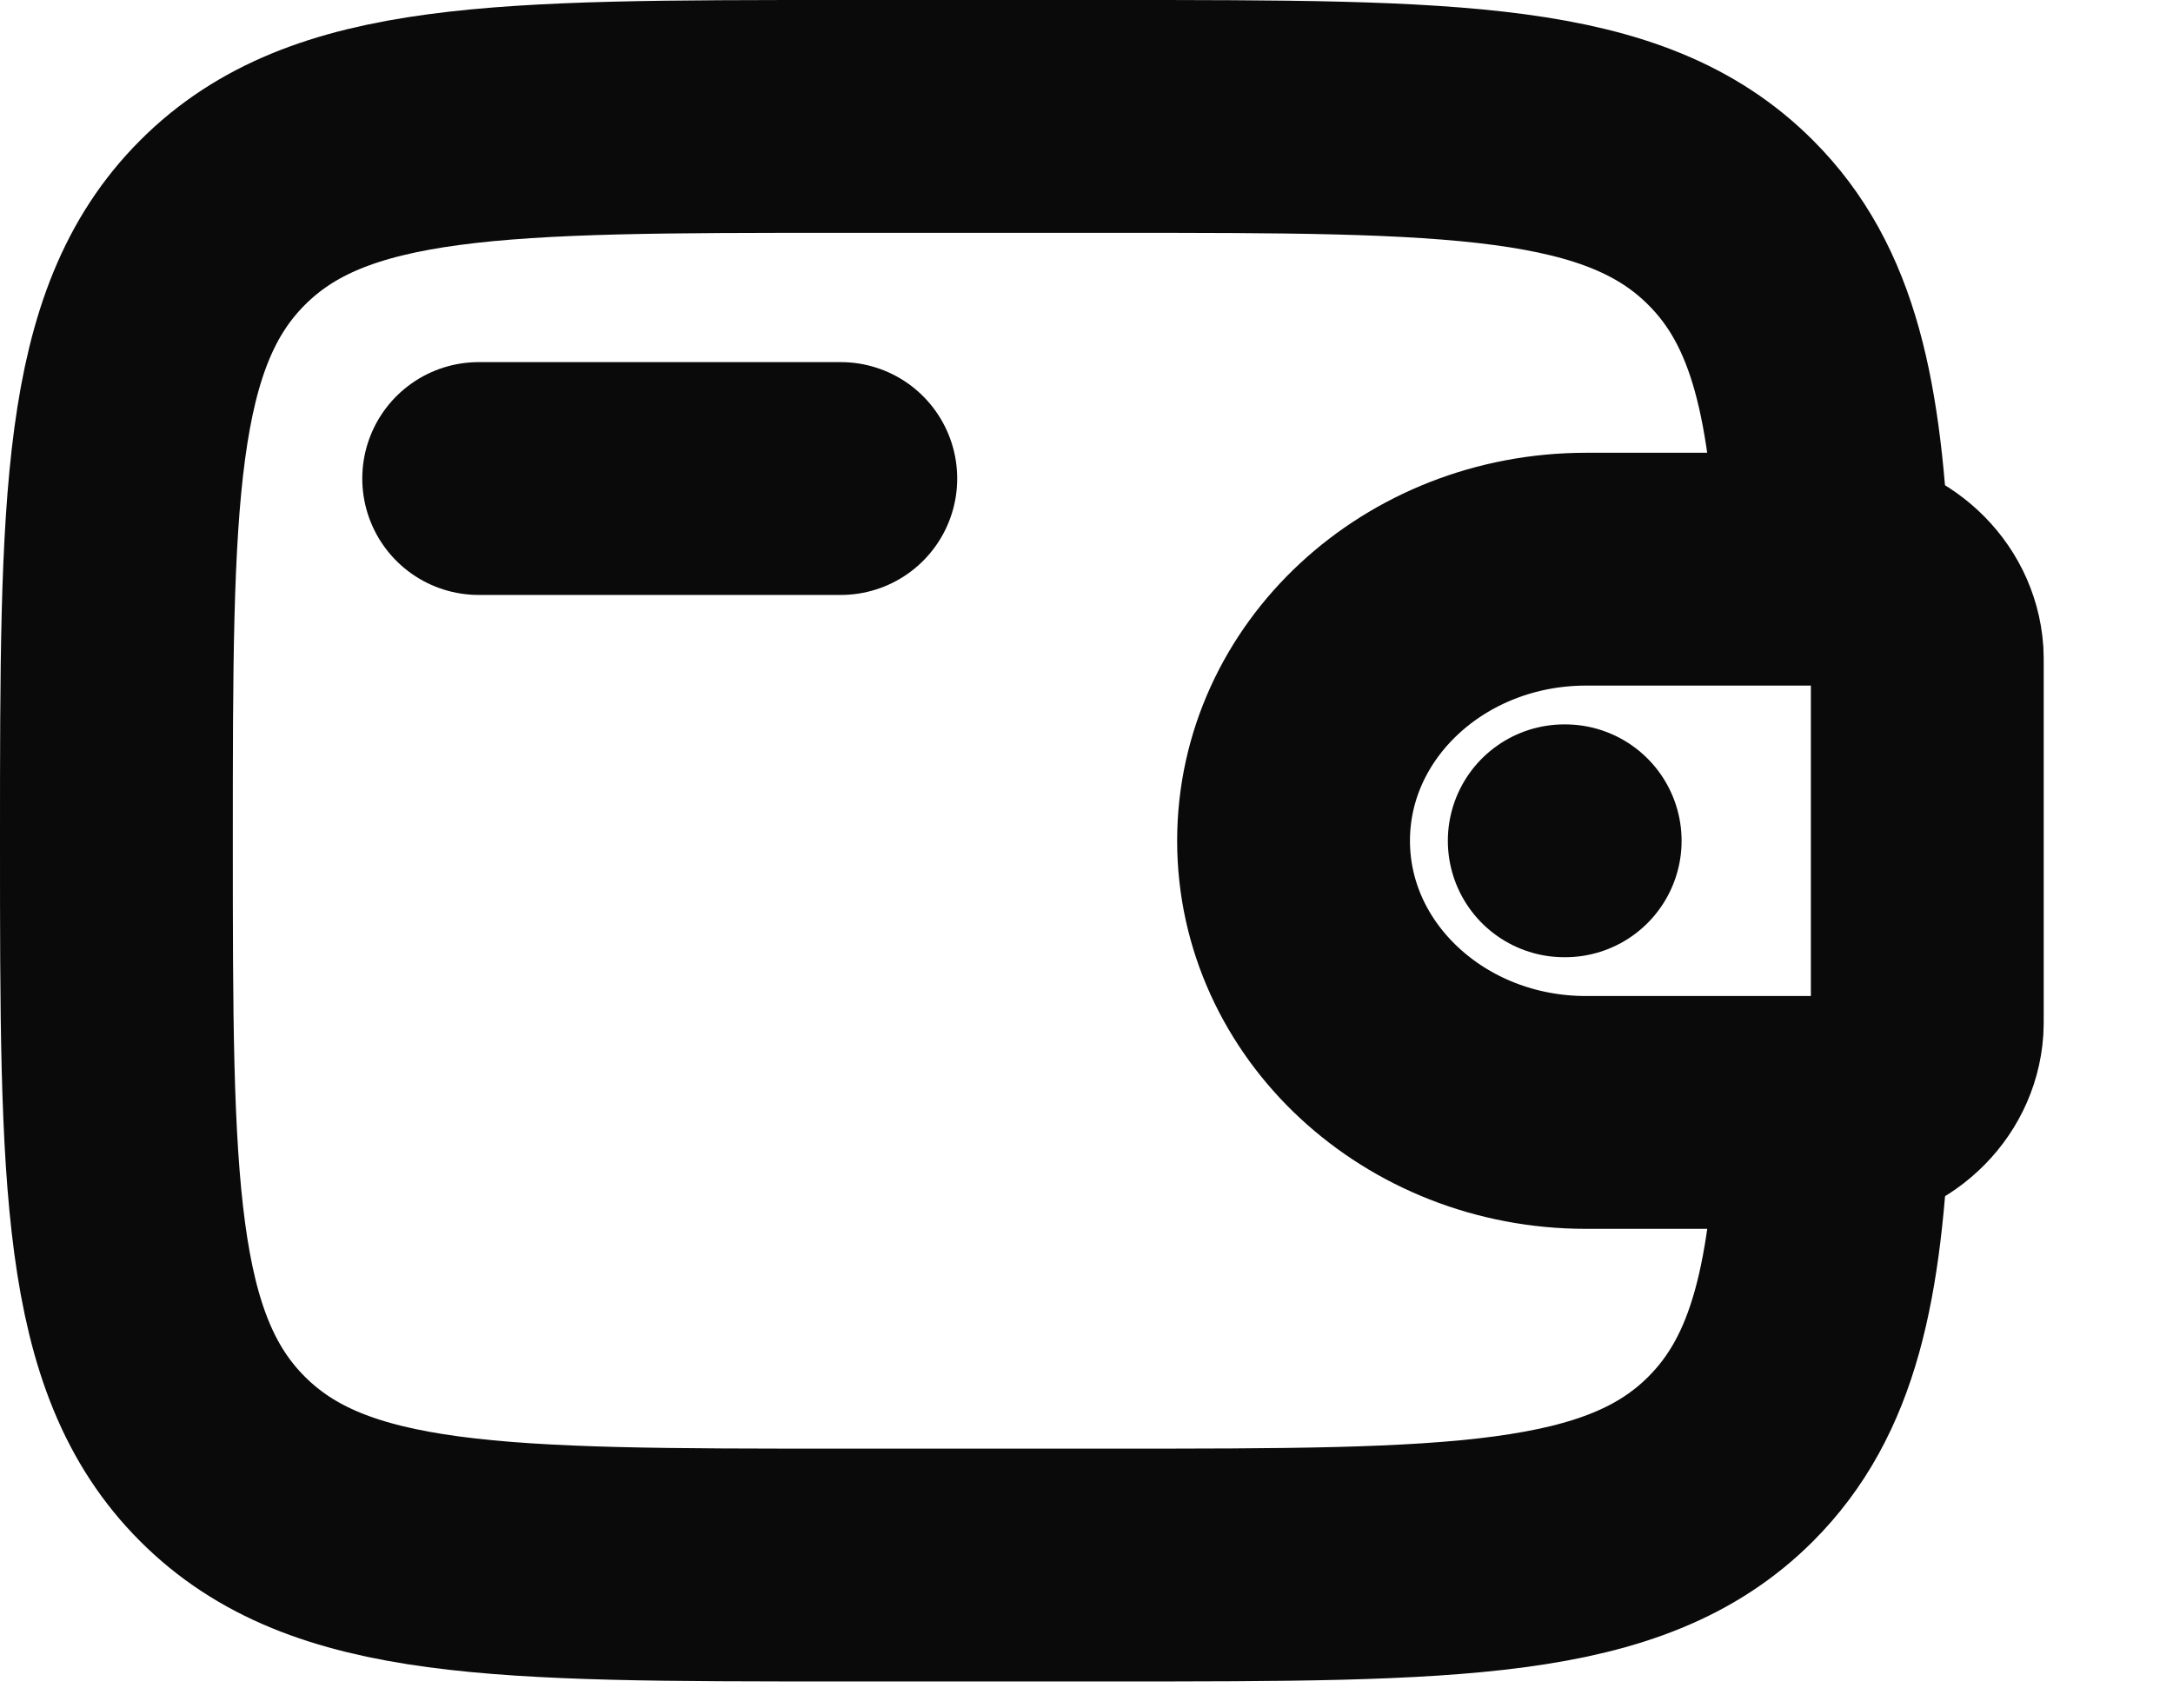
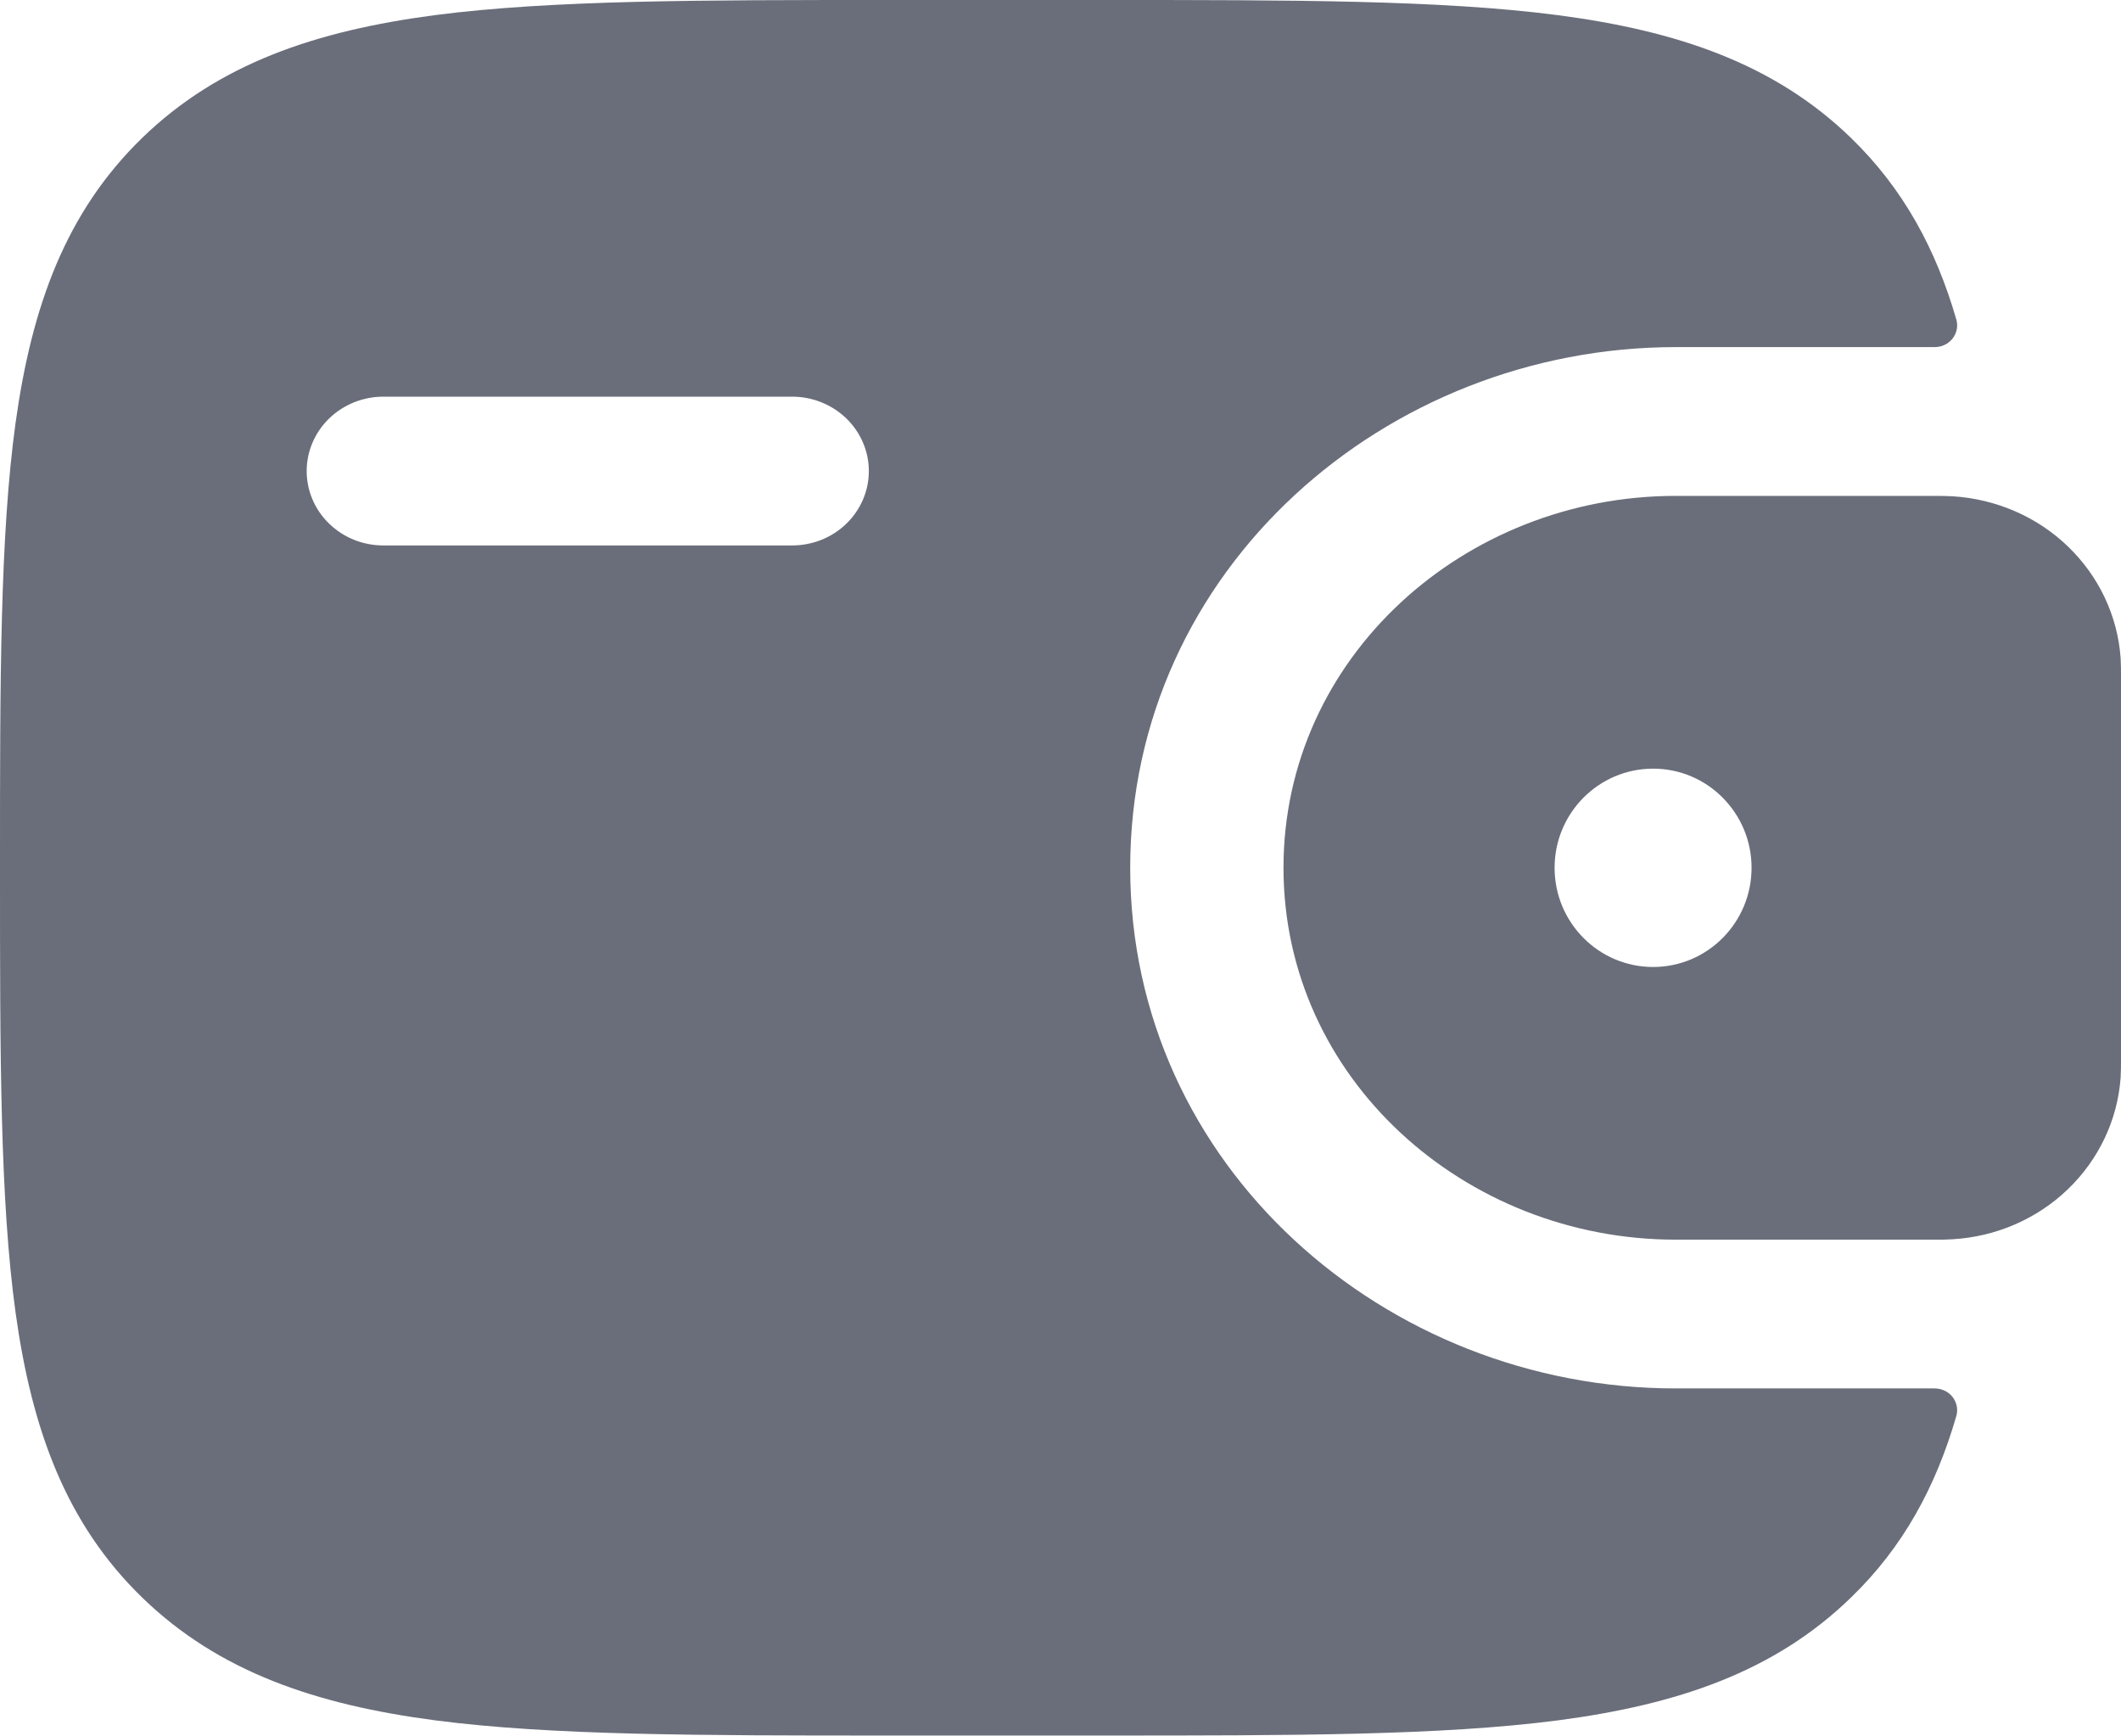
- <svg xmlns="http://www.w3.org/2000/svg" width="14" height="11" viewBox="0 0 14 11" fill="none">
-   <path d="M3.084 3.083H5.417" stroke="#0A0A0A" stroke-width="1.5" stroke-linecap="round" stroke-linejoin="round" />
-   <path d="M11.737 3.667H10.219C9.177 3.667 8.334 4.45 8.334 5.417C8.334 6.383 9.178 7.167 10.218 7.167H11.737C11.786 7.167 11.809 7.167 11.83 7.165C12.145 7.146 12.396 6.913 12.416 6.621C12.417 6.603 12.417 6.58 12.417 6.535V4.298C12.417 4.253 12.417 4.231 12.416 4.212C12.395 3.92 12.145 3.687 11.83 3.668C11.81 3.667 11.786 3.667 11.737 3.667Z" stroke="#0A0A0A" stroke-width="1.5" />
-   <path d="M11.813 3.667C11.767 2.575 11.622 1.905 11.15 1.434C10.467 0.75 9.366 0.75 7.167 0.75H5.417C3.217 0.75 2.117 0.75 1.434 1.434C0.751 2.117 0.75 3.217 0.75 5.417C0.75 7.616 0.75 8.717 1.434 9.4C2.117 10.083 3.217 10.083 5.417 10.083H7.167C9.366 10.083 10.467 10.083 11.15 9.4C11.622 8.928 11.768 8.259 11.813 7.167" stroke="#0A0A0A" stroke-width="1.5" />
-   <path d="M10.078 5.417H10.084" stroke="#0A0A0A" stroke-width="1.5" stroke-linecap="round" stroke-linejoin="round" />
+ <svg xmlns="http://www.w3.org/2000/svg" width="22" height="18" viewBox="0 0 22 18" fill="none">
+   <path fill-rule="evenodd" clip-rule="evenodd" d="M20.251 5.147C20.191 5.144 20.127 5.143 20.059 5.143H17.381C15.189 5.143 13.313 6.818 13.313 9C13.313 11.183 15.19 12.857 17.381 12.857H20.059C20.127 12.858 20.191 12.857 20.252 12.853C20.702 12.827 21.128 12.643 21.448 12.335C21.769 12.027 21.964 11.616 21.996 11.179C22 11.117 22 11.05 22 10.989V7.012C22 6.95 22 6.884 21.996 6.822C21.964 6.385 21.769 5.974 21.448 5.666C21.128 5.358 20.701 5.174 20.251 5.147ZM17.147 10.029C17.711 10.029 18.168 9.568 18.168 9C18.168 8.433 17.711 7.972 17.147 7.972C16.582 7.972 16.125 8.433 16.125 9C16.125 9.568 16.582 10.029 17.147 10.029Z" fill="#6A6E7A" />
+   <path fill-rule="evenodd" clip-rule="evenodd" d="M20.058 14.4C20.095 14.399 20.131 14.406 20.164 14.42C20.198 14.435 20.227 14.457 20.25 14.485C20.273 14.513 20.288 14.546 20.296 14.581C20.303 14.616 20.302 14.652 20.292 14.686C20.08 15.418 19.742 16.044 19.2 16.568C18.406 17.34 17.4 17.68 16.157 17.843C14.948 18 13.406 18 11.457 18H9.218C7.269 18 5.725 18 4.518 17.843C3.275 17.68 2.269 17.339 1.475 16.569C0.682 15.799 0.33 14.823 0.162 13.617C1.26392e-07 12.445 0 10.948 0 9.058V8.942C0 7.052 1.26392e-07 5.554 0.162 4.382C0.33 3.176 0.682 2.2 1.475 1.43C2.269 0.66 3.275 0.319 4.518 0.156C5.726 -4.59807e-08 7.269 0 9.218 0H11.457C13.406 0 14.95 1.22615e-07 16.157 0.157C17.4 0.32 18.406 0.661 19.2 1.431C19.742 1.957 20.08 2.582 20.292 3.314C20.302 3.348 20.303 3.384 20.296 3.419C20.288 3.454 20.273 3.487 20.25 3.515C20.227 3.543 20.198 3.565 20.164 3.58C20.131 3.594 20.095 3.601 20.058 3.6H17.382C14.374 3.6 11.723 5.904 11.723 9C11.723 12.096 14.374 14.4 17.382 14.4H20.058ZM3.976 4.114C3.765 4.114 3.563 4.196 3.414 4.34C3.265 4.485 3.181 4.681 3.181 4.886C3.181 5.09 3.265 5.287 3.414 5.431C3.563 5.576 3.765 5.657 3.976 5.657H8.217C8.428 5.657 8.63 5.576 8.779 5.431C8.928 5.287 9.012 5.09 9.012 4.886C9.012 4.681 8.928 4.485 8.779 4.34C8.63 4.196 8.428 4.114 8.217 4.114H3.976Z" fill="#6A6E7A" />
</svg>
